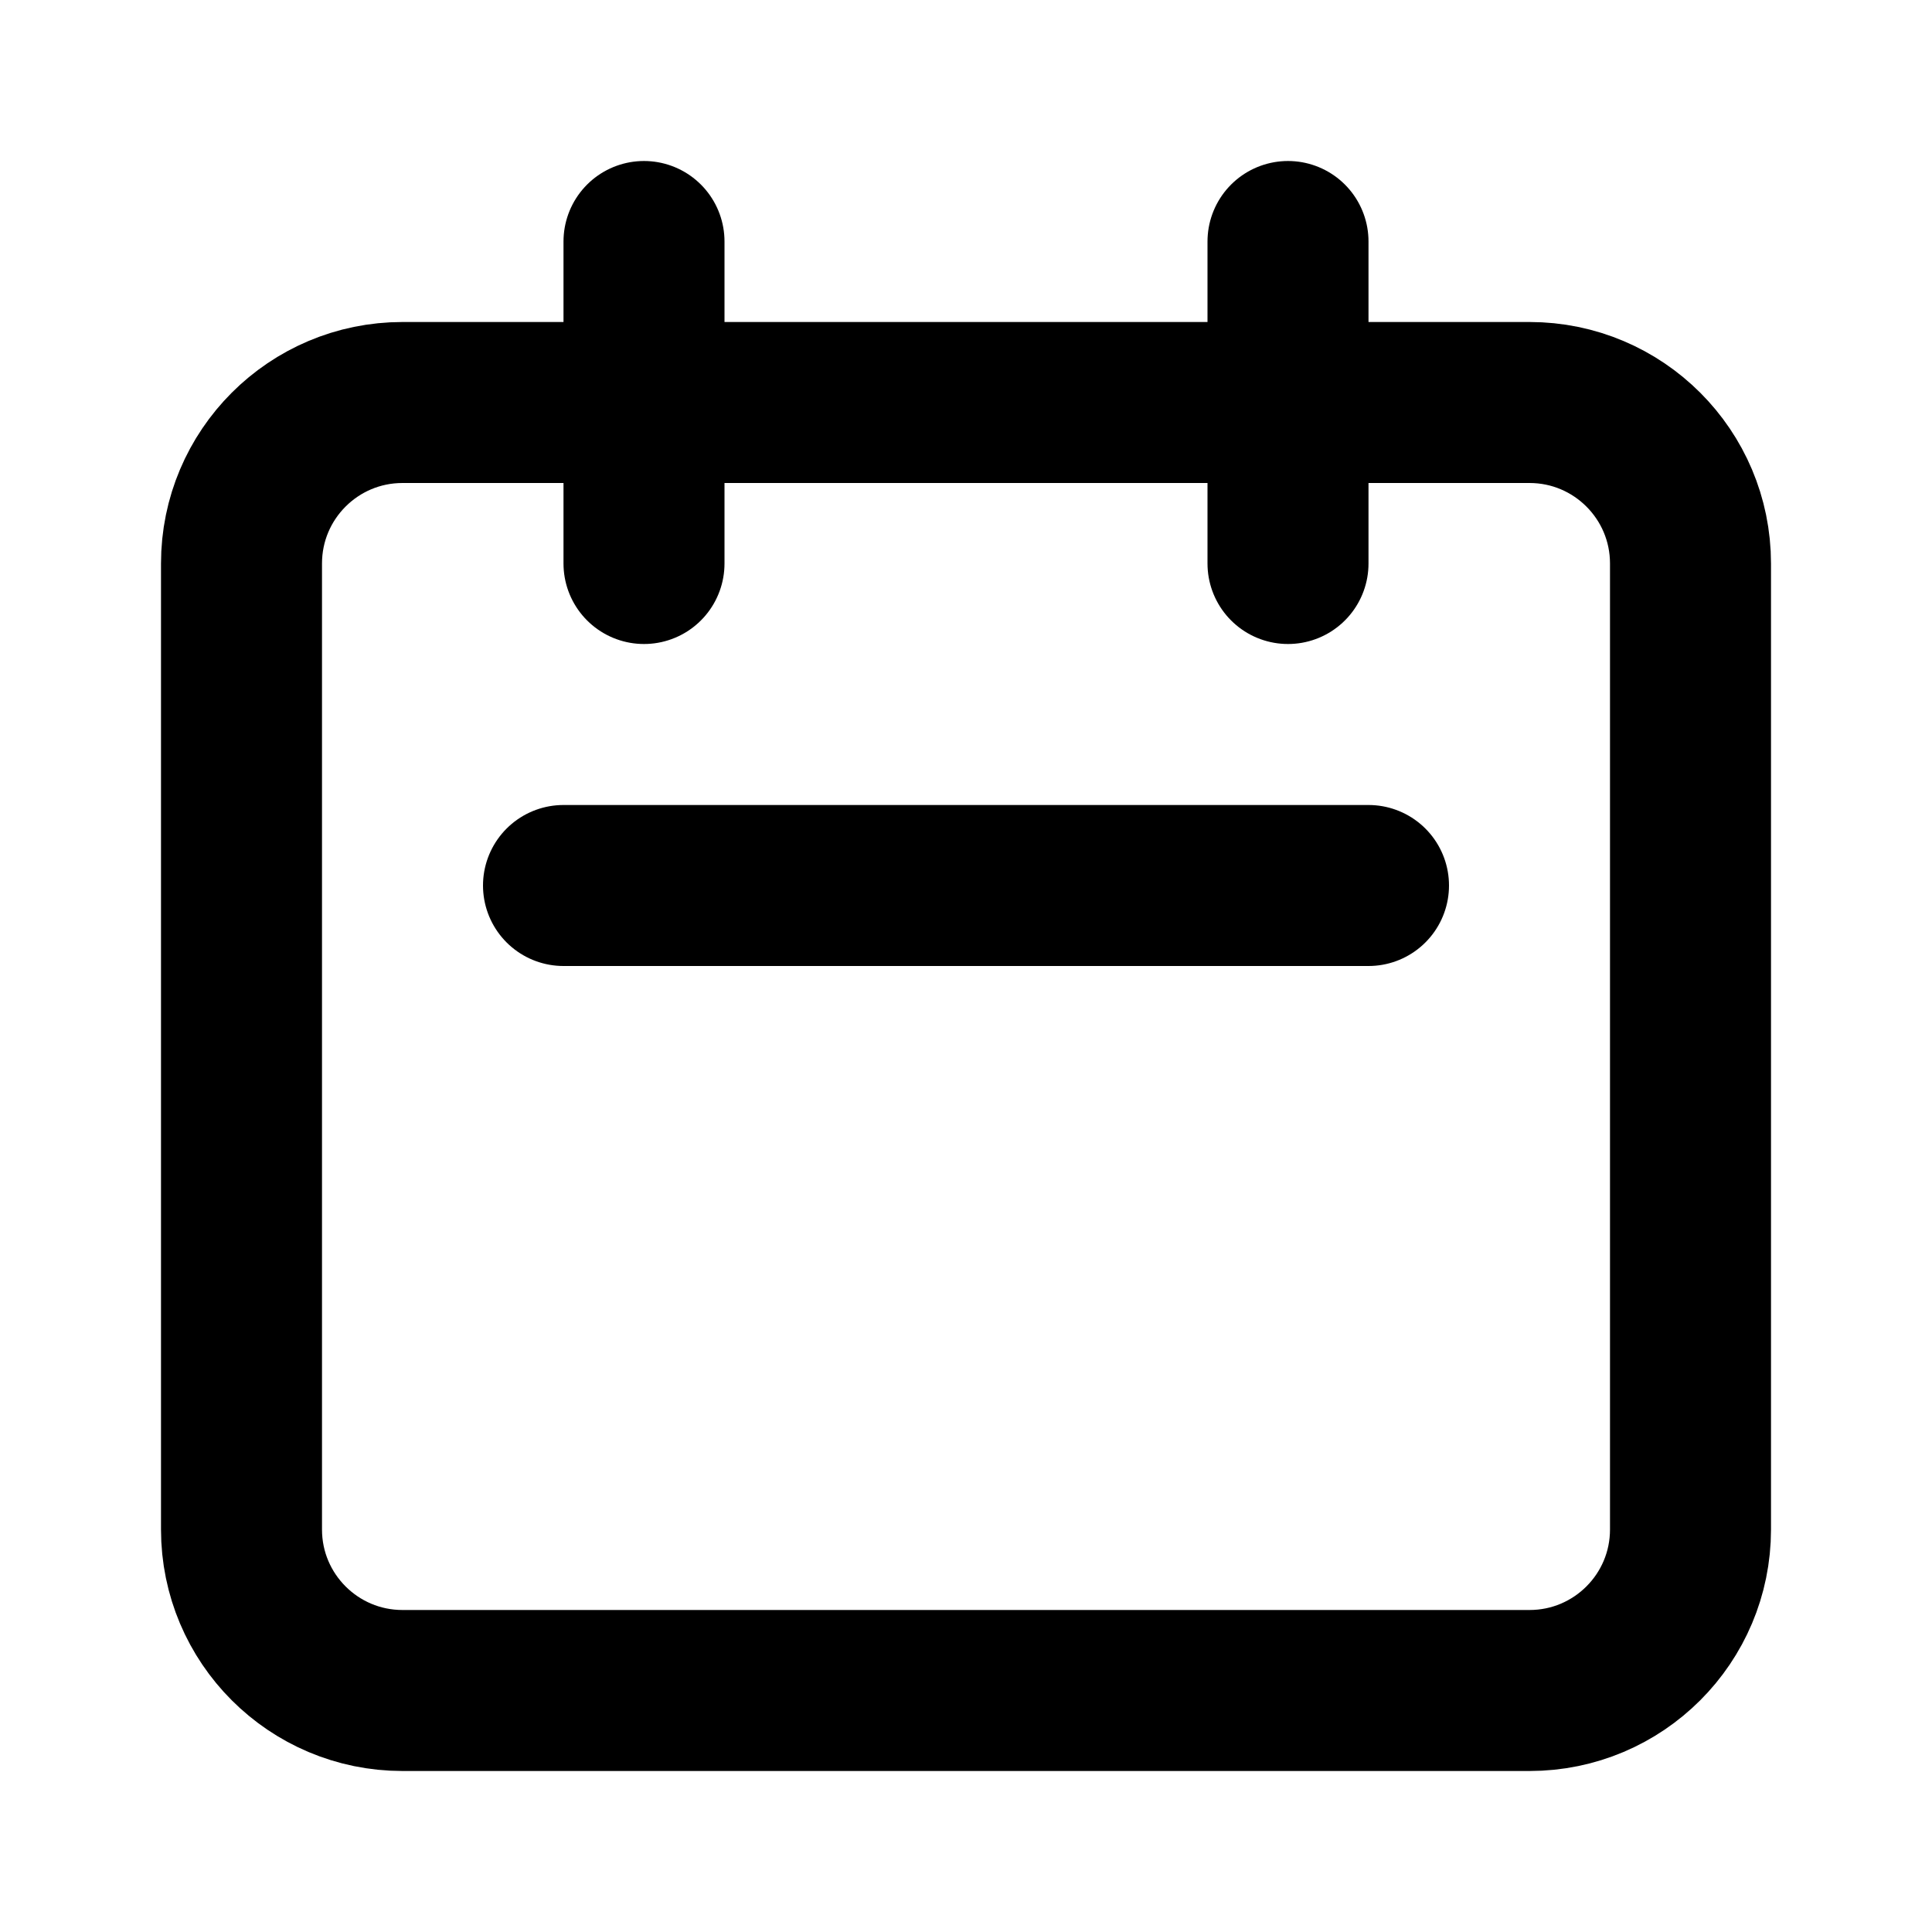
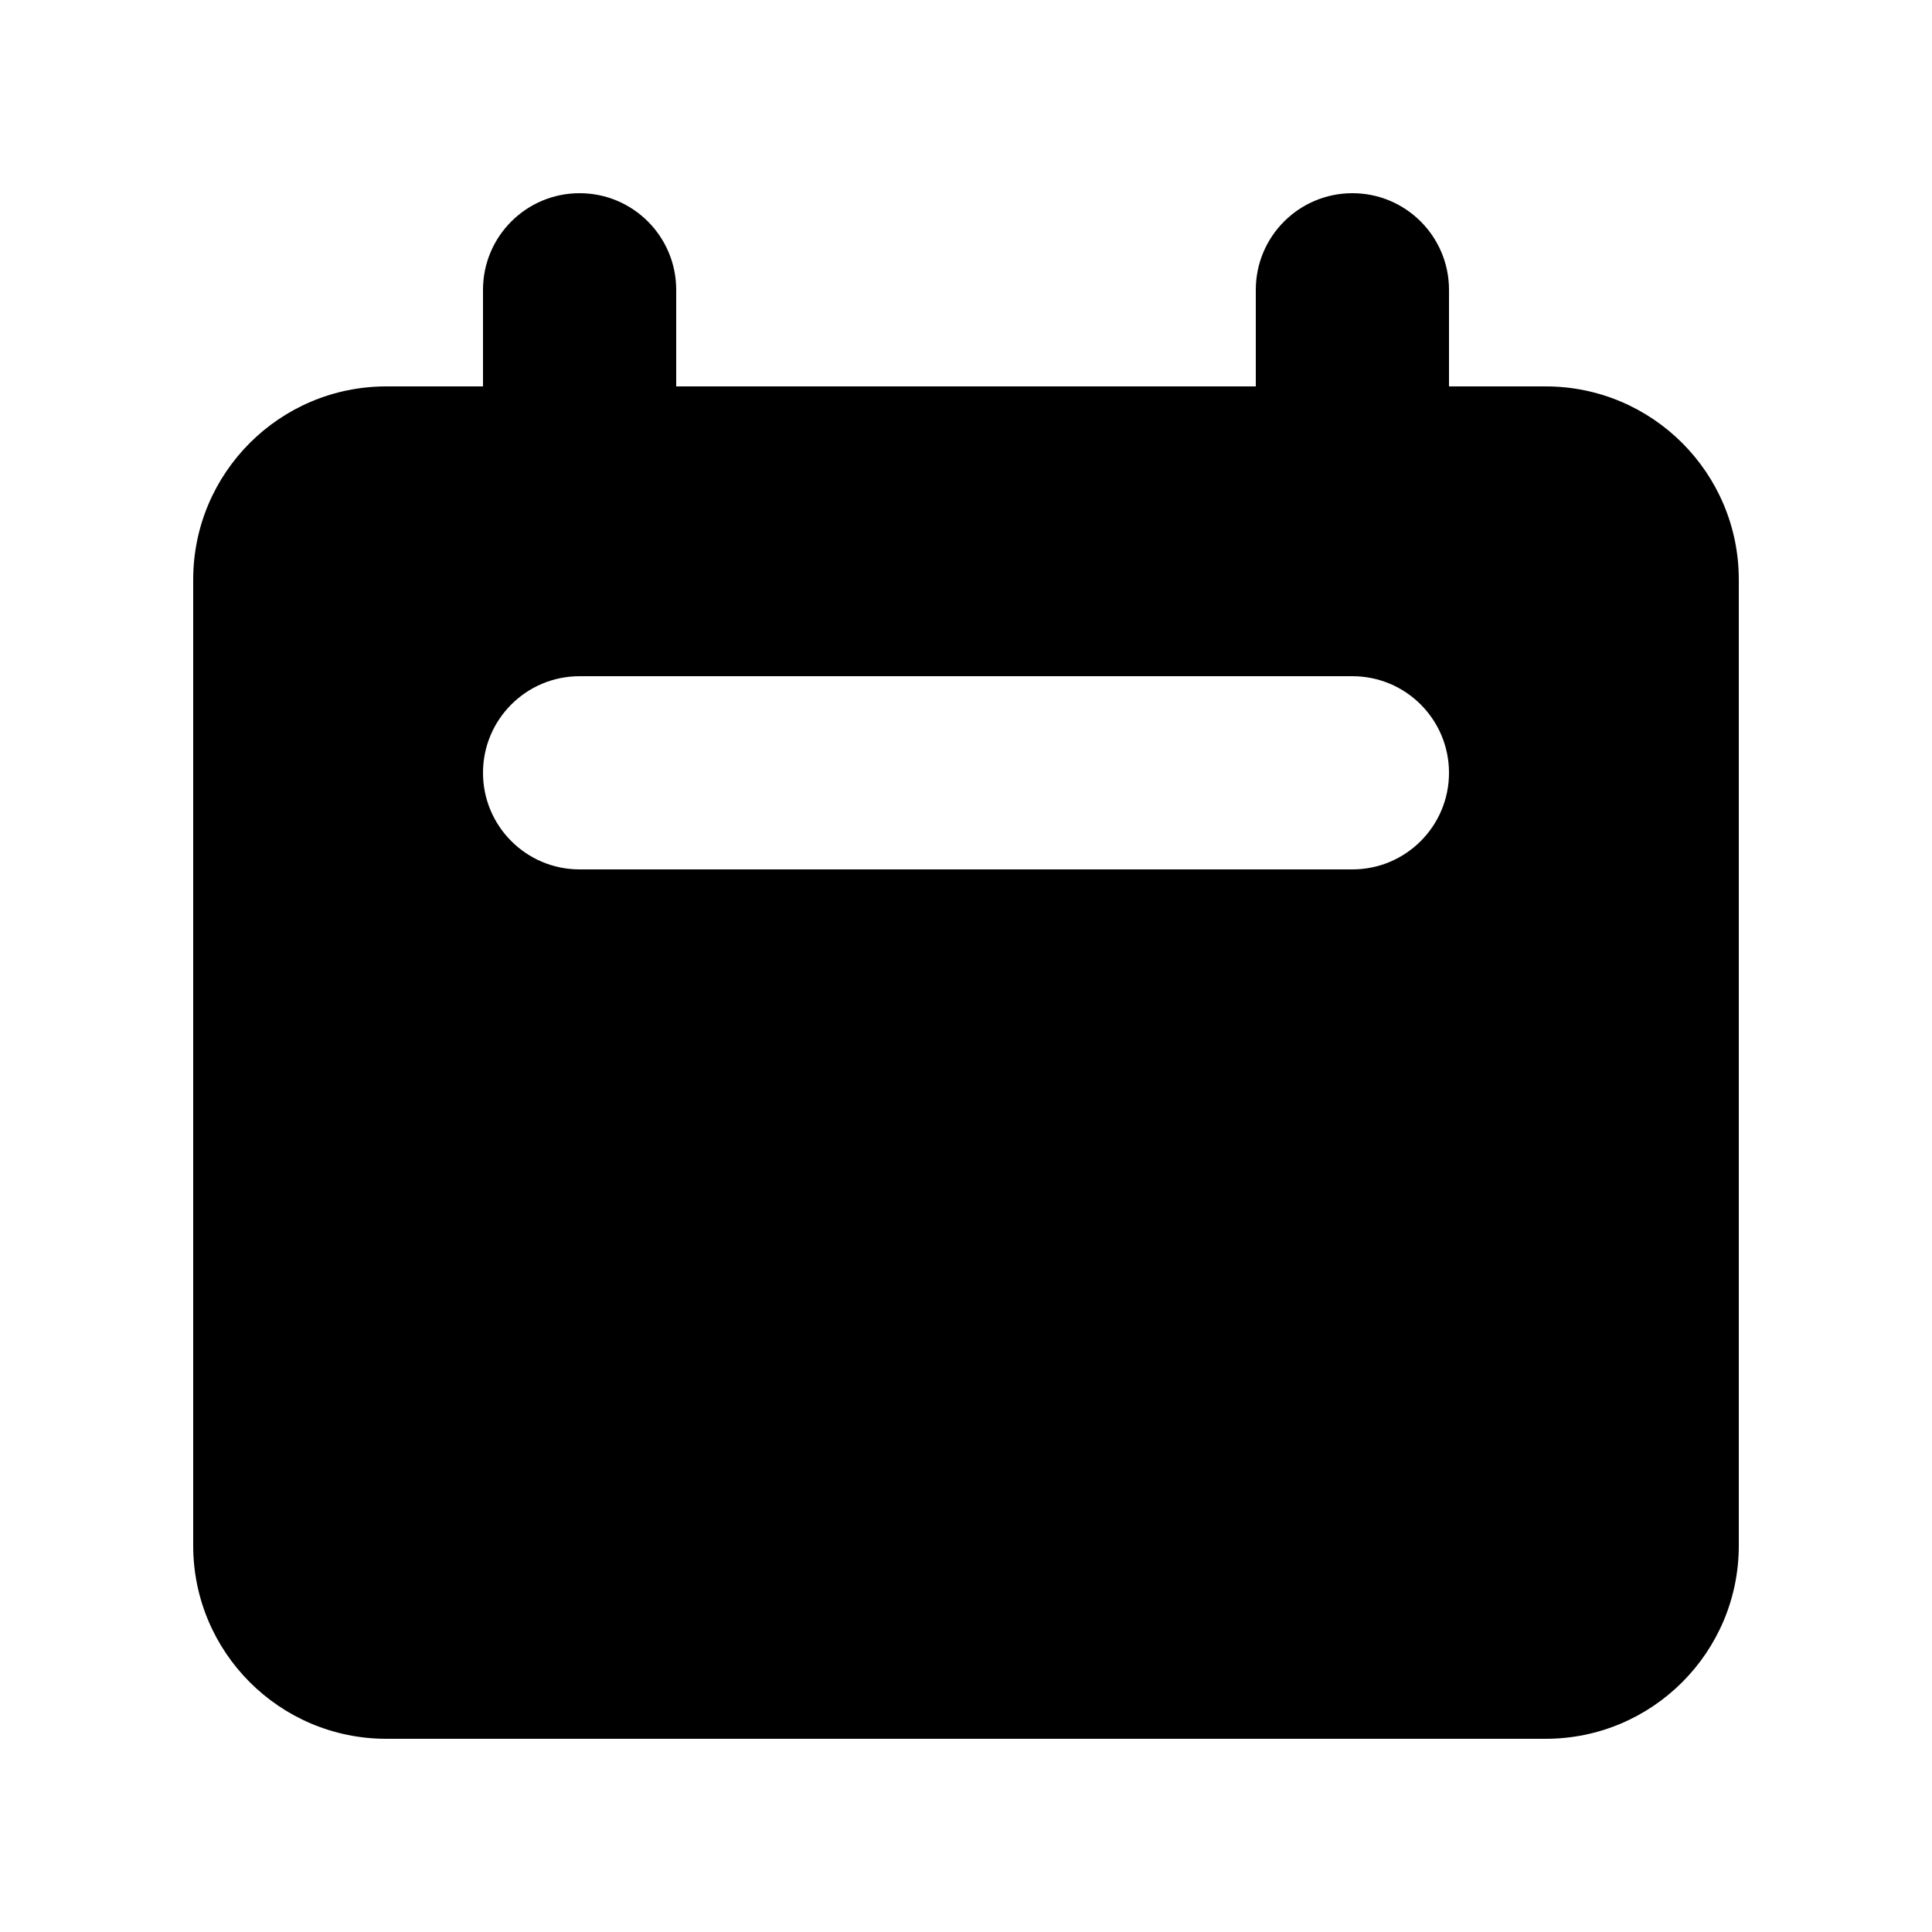
- <svg xmlns="http://www.w3.org/2000/svg" class="h-6 w-6" fill="none" viewBox="0 0 24 24" stroke="currentColor">
-   <path stroke-linecap="round" stroke-linejoin="round" stroke-width="2" d="M8 7V3m8 4V3m-9 8h10M5 21h14a2 2 0 002-2V7a2 2 0 00-2-2H5a2 2 0 00-2 2v12a2 2 0 002 2z" />
+ <svg xmlns="http://www.w3.org/2000/svg" class="h-5 w-5" viewBox="0 0 20 20" fill="currentColor">
+   <path fill-rule="evenodd" d="M6 2a1 1 0 00-1 1v1H4a2 2 0 00-2 2v10a2 2 0 002 2h12a2 2 0 002-2V6a2 2 0 00-2-2h-1V3a1 1 0 10-2 0v1H7V3a1 1 0 00-1-1zm0 5a1 1 0 000 2h8a1 1 0 100-2H6z" clip-rule="evenodd" />
</svg>
